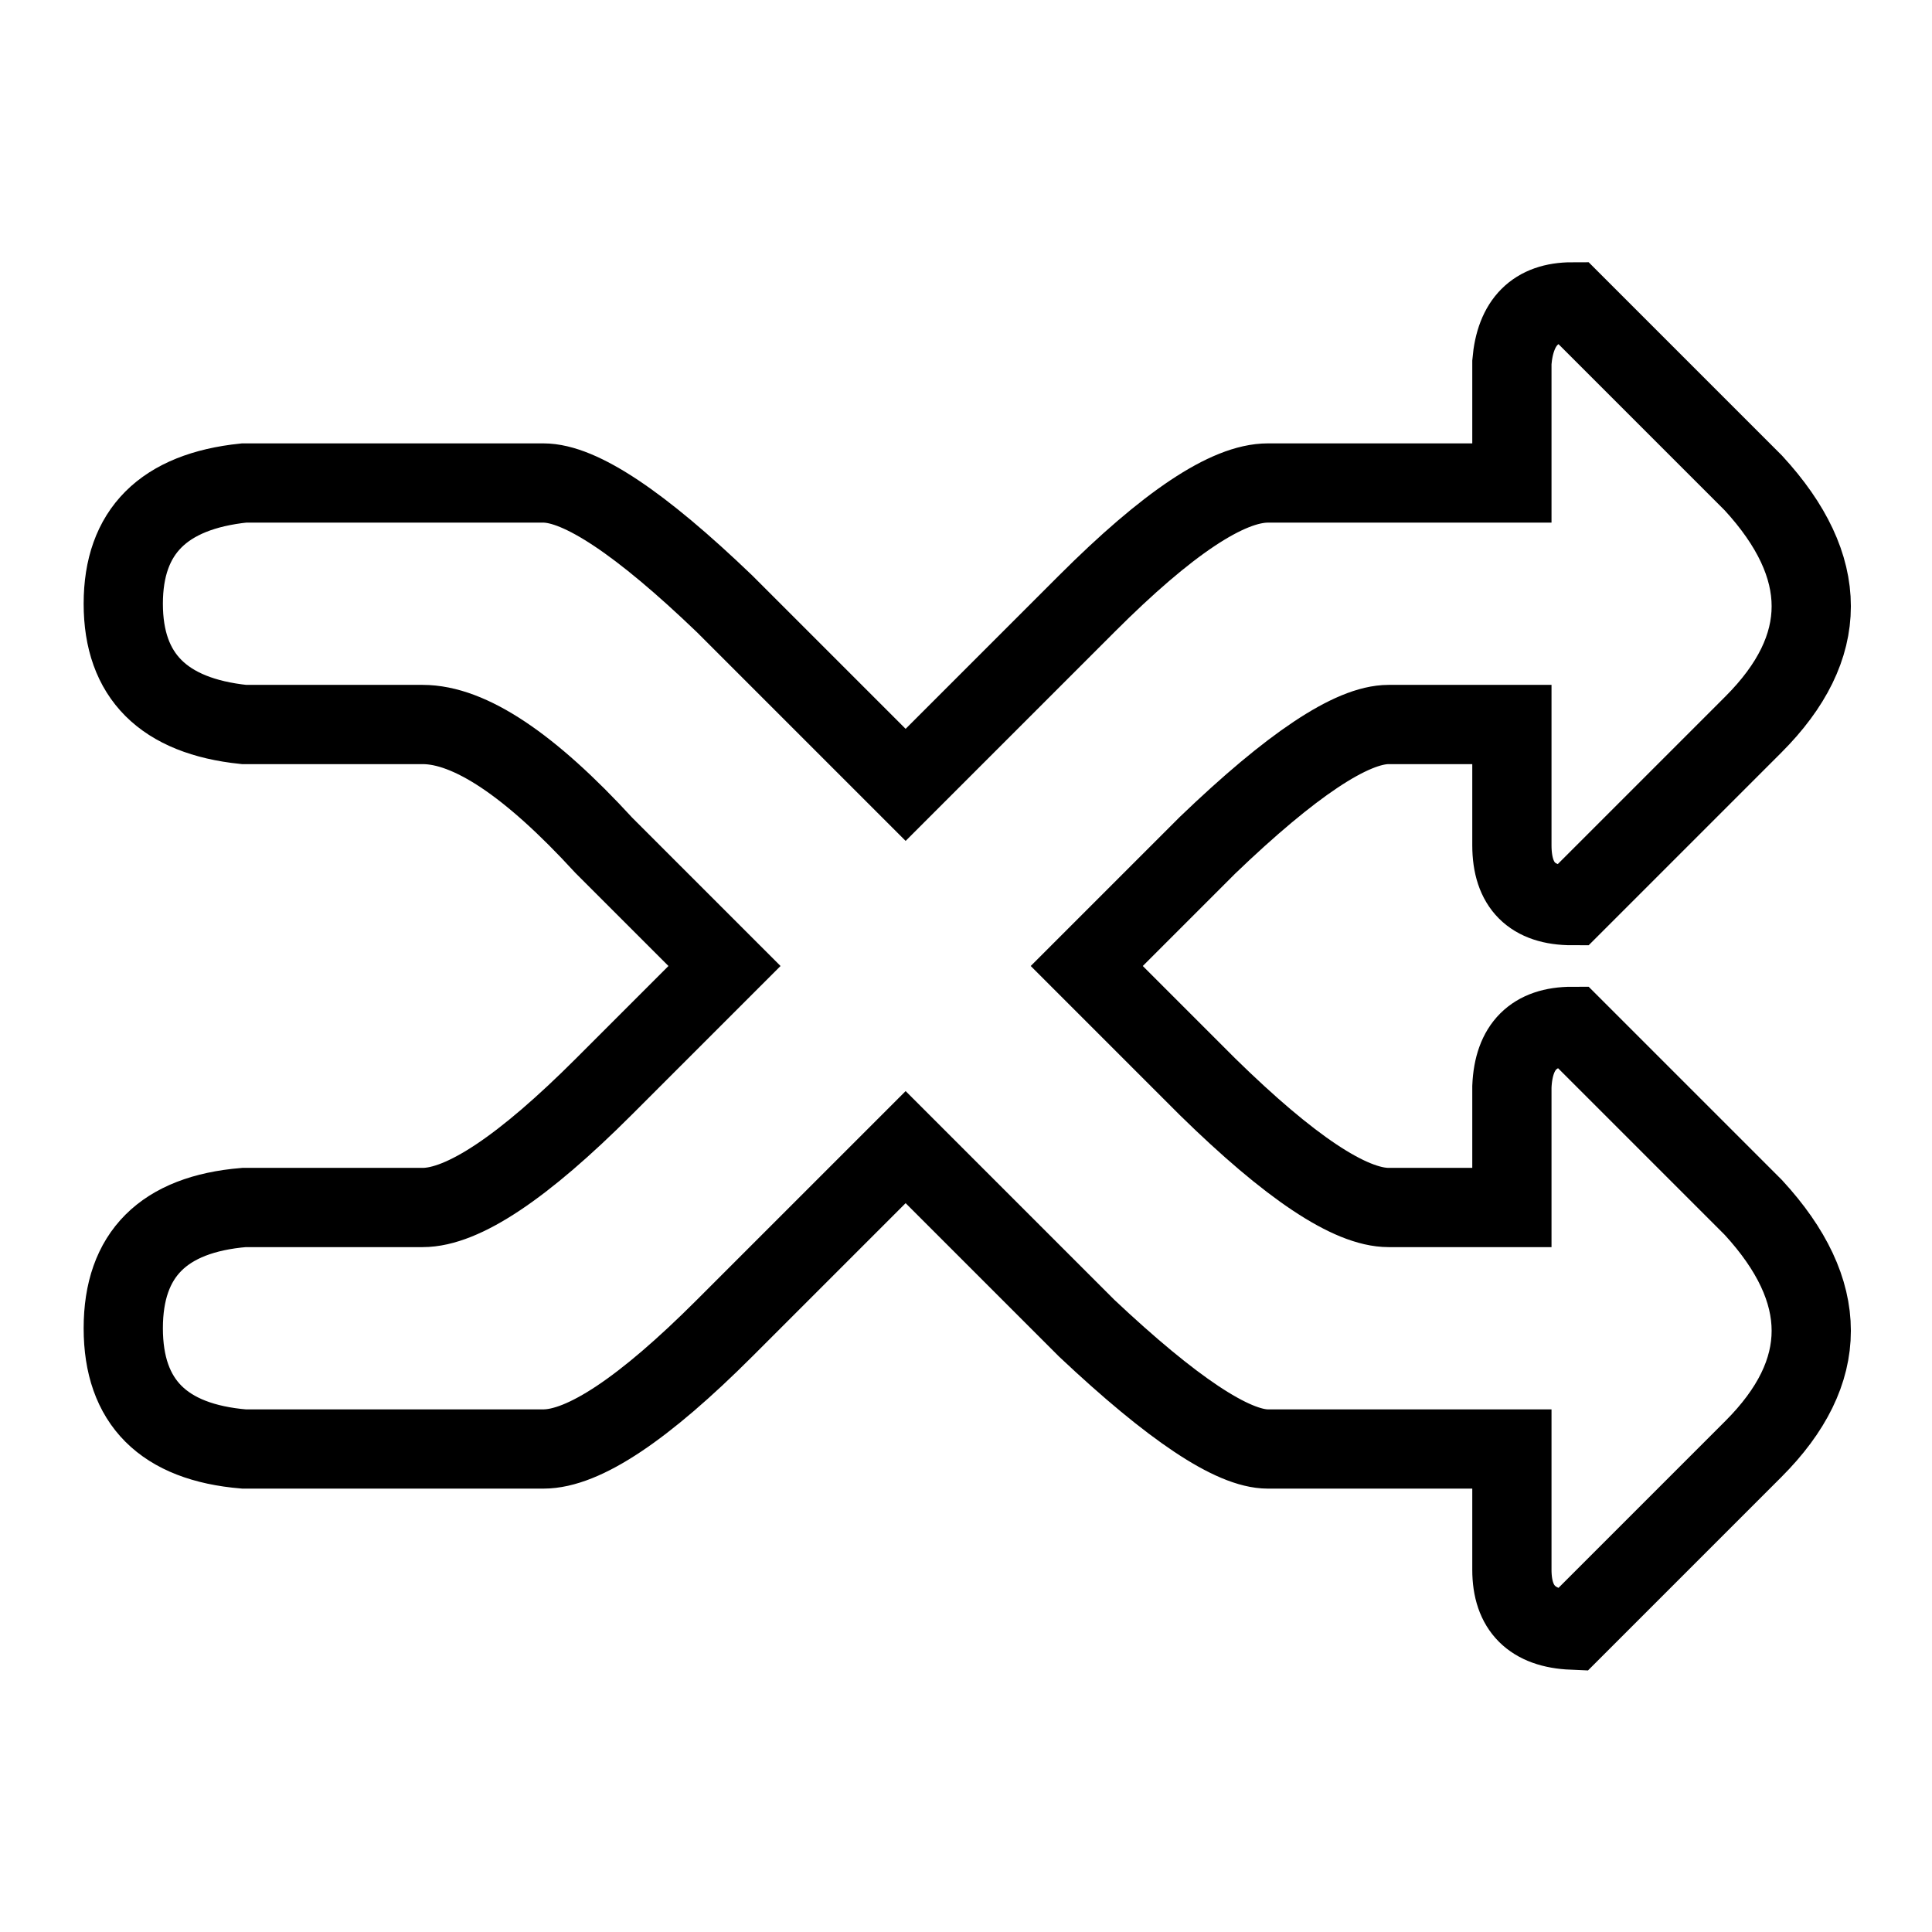
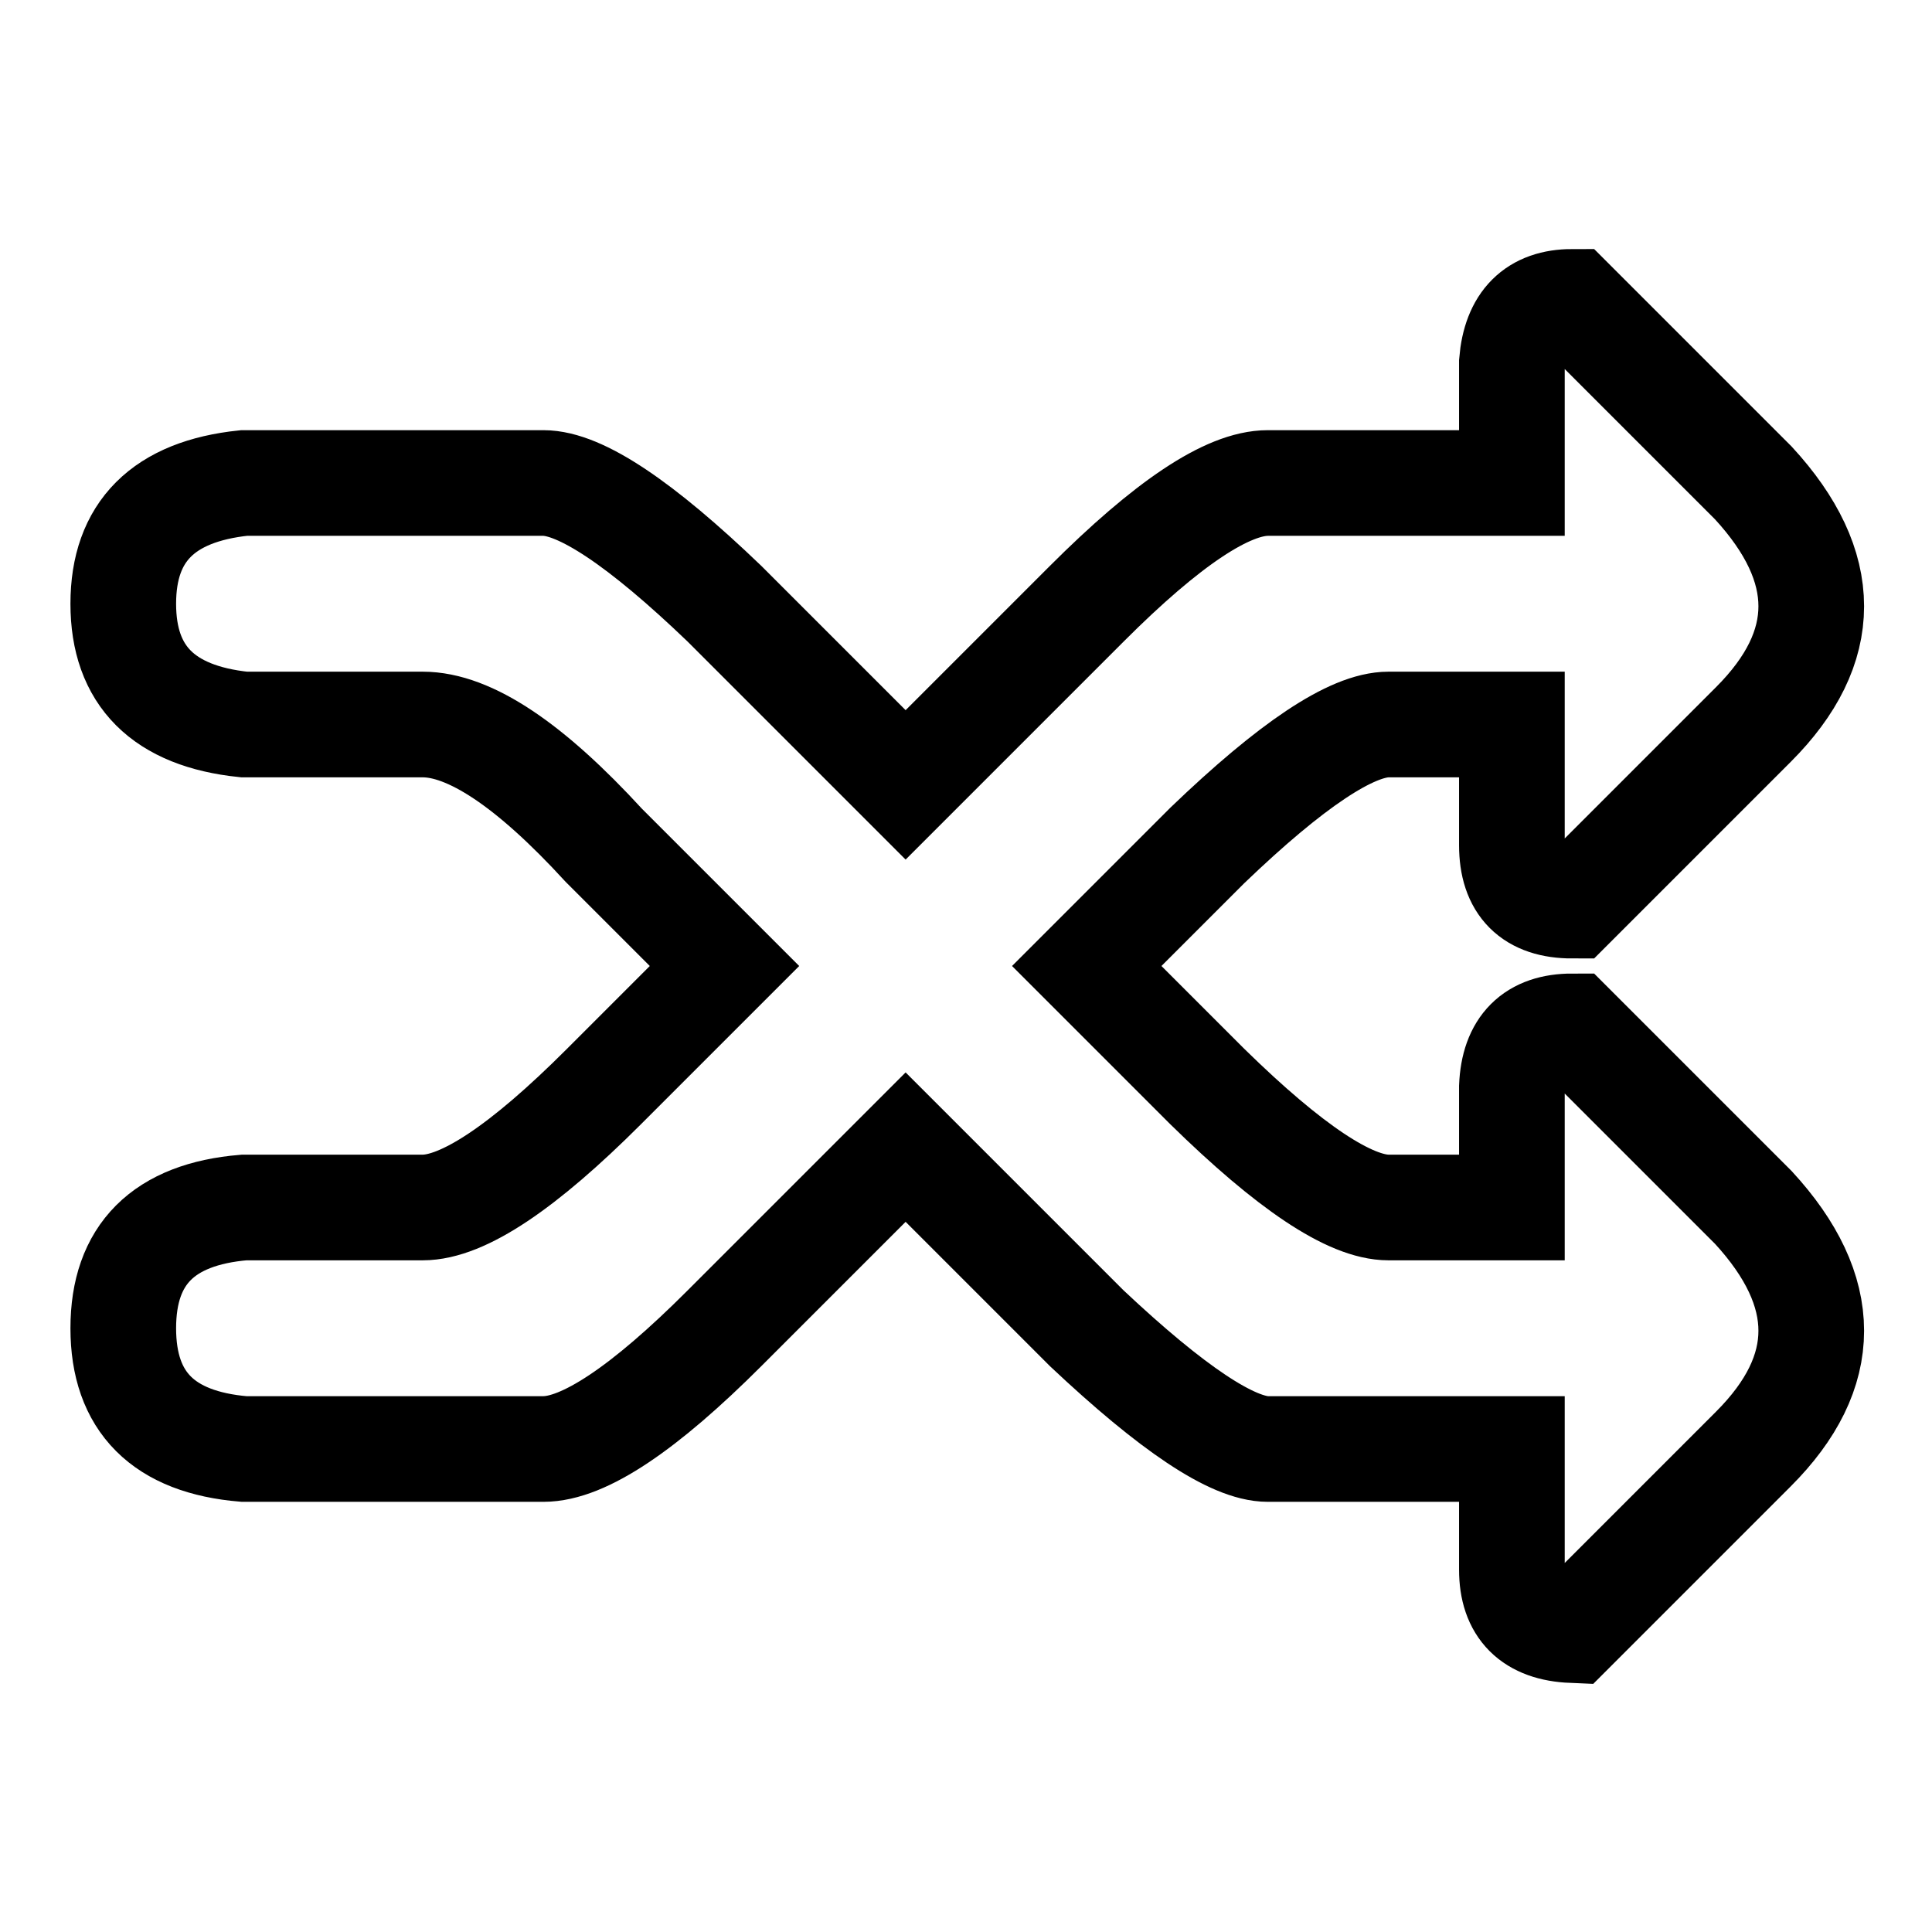
- <svg xmlns="http://www.w3.org/2000/svg" style="isolation:isolate" viewBox="0 0 512 512" width="512pt" height="512pt">
-   <defs>
-     <clipPath id="_clipPath_BtfMe3OXzwkuBN2nD4XjuVWgGZ7x7oiE">
-       <rect width="512" height="512" />
-     </clipPath>
-   </defs>
-   <g clip-path="url(#_clipPath_BtfMe3OXzwkuBN2nD4XjuVWgGZ7x7oiE)">
-     <path d=" M 240 208 L 288 160 Q 320 128 336 128 Q 352 128 400.667 128 L 400.667 96 Q 402 80 416.667 80 L 464.667 128 Q 495.333 161.333 464.667 192 Q 434 222.667 416.667 240 Q 400.667 240 400.667 224 Q 400.667 208 400.667 192 Q 382.667 192 368 192 Q 353.333 192 320 224 L 288 256 L 320 288 Q 352.667 320 368 320 Q 383.333 320 400.667 320 L 400.667 288 Q 401.333 272 416.667 272 L 464.667 320 Q 495.333 353.333 464.667 384 Q 434 414.667 416.667 432 Q 400.667 431.333 400.667 416 Q 400.667 400.667 400.667 384 Q 350 384 336 384 Q 322 384 288 352 L 240 304 L 192 352 Q 160 384 144 384 Q 128 384 64.667 384 Q 32.667 381.333 32.667 352 Q 32.667 322.667 64.667 320 Q 96 320 112 320 Q 128 320 160 288 L 192 256 L 160 224 Q 130.667 192 112 192 Q 93.333 192 64.667 192 Q 32.667 188.667 32.667 160 Q 32.667 131.333 64.667 128 Q 129.333 128 144 128 Q 158.667 128 192 160 L 240 208 Z " fill="none" />
-     <path d=" M 240 208 L 288 160 Q 320 128 336 128 Q 352 128 400.667 128 L 400.667 96 Q 402 80 416.667 80 L 464.667 128 Q 495.333 161.333 464.667 192 Q 434 222.667 416.667 240 Q 400.667 240 400.667 224 Q 400.667 208 400.667 192 Q 382.667 192 368 192 Q 353.333 192 320 224 L 288 256 L 320 288 Q 352.667 320 368 320 Q 383.333 320 400.667 320 L 400.667 288 Q 401.333 272 416.667 272 L 464.667 320 Q 495.333 353.333 464.667 384 Q 434 414.667 416.667 432 Q 400.667 431.333 400.667 416 Q 400.667 400.667 400.667 384 Q 350 384 336 384 Q 322 384 288 352 L 240 304 L 192 352 Q 160 384 144 384 Q 128 384 64.667 384 Q 32.667 381.333 32.667 352 Q 32.667 322.667 64.667 320 Q 96 320 112 320 Q 128 320 160 288 L 192 256 L 160 224 Q 130.667 192 112 192 Q 93.333 192 64.667 192 Q 32.667 188.667 32.667 160 Q 32.667 131.333 64.667 128 Q 129.333 128 144 128 Q 158.667 128 192 160 L 240 208 Z " fill="none" mask="url(#_mask_pPfUvW6VqvxO78e9a0gs8thn6TZsB36V)" vector-effect="non-scaling-stroke" stroke-width="28" stroke="rgb(0,0,0)" stroke-linejoin="miter" stroke-linecap="square" stroke-miterlimit="3" />
-   </g>
+ <svg xmlns="http://www.w3.org/2000/svg" style="isolation:isolate" viewBox="0 0 512 512" width="512" height="512">
+   <path d=" M 240 208 L 288 160 Q 320 128 336 128 Q 352 128 400.667 128 L 400.667 96 Q 402 80 416.667 80 L 464.667 128 Q 495.333 161.333 464.667 192 Q 434 222.667 416.667 240 Q 400.667 240 400.667 224 Q 400.667 208 400.667 192 Q 382.667 192 368 192 Q 353.333 192 320 224 L 288 256 L 320 288 Q 352.667 320 368 320 Q 383.333 320 400.667 320 L 400.667 288 Q 401.333 272 416.667 272 L 464.667 320 Q 495.333 353.333 464.667 384 Q 434 414.667 416.667 432 Q 400.667 431.333 400.667 416 Q 400.667 400.667 400.667 384 Q 350 384 336 384 Q 322 384 288 352 L 240 304 L 192 352 Q 160 384 144 384 Q 128 384 64.667 384 Q 32.667 381.333 32.667 352 Q 32.667 322.667 64.667 320 Q 96 320 112 320 Q 128 320 160 288 L 192 256 L 160 224 Q 130.667 192 112 192 Q 93.333 192 64.667 192 Q 32.667 188.667 32.667 160 Q 32.667 131.333 64.667 128 Q 129.333 128 144 128 Q 158.667 128 192 160 L 240 208 Z " fill="none" />
+   <path d=" M 240 208 L 288 160 Q 320 128 336 128 Q 352 128 400.667 128 L 400.667 96 Q 402 80 416.667 80 L 464.667 128 Q 495.333 161.333 464.667 192 Q 434 222.667 416.667 240 Q 400.667 240 400.667 224 Q 400.667 208 400.667 192 Q 382.667 192 368 192 Q 353.333 192 320 224 L 288 256 L 320 288 Q 352.667 320 368 320 Q 383.333 320 400.667 320 L 400.667 288 Q 401.333 272 416.667 272 L 464.667 320 Q 495.333 353.333 464.667 384 Q 434 414.667 416.667 432 Q 400.667 431.333 400.667 416 Q 400.667 400.667 400.667 384 Q 350 384 336 384 Q 322 384 288 352 L 240 304 L 192 352 Q 160 384 144 384 Q 128 384 64.667 384 Q 32.667 381.333 32.667 352 Q 32.667 322.667 64.667 320 Q 96 320 112 320 Q 128 320 160 288 L 192 256 L 160 224 Q 130.667 192 112 192 Q 93.333 192 64.667 192 Q 32.667 188.667 32.667 160 Q 32.667 131.333 64.667 128 Q 129.333 128 144 128 Q 158.667 128 192 160 L 240 208 Z " fill="none" vector-effect="non-scaling-stroke" stroke-width="28" stroke="rgb(0,0,0)" stroke-linejoin="miter" stroke-linecap="square" />
</svg>
